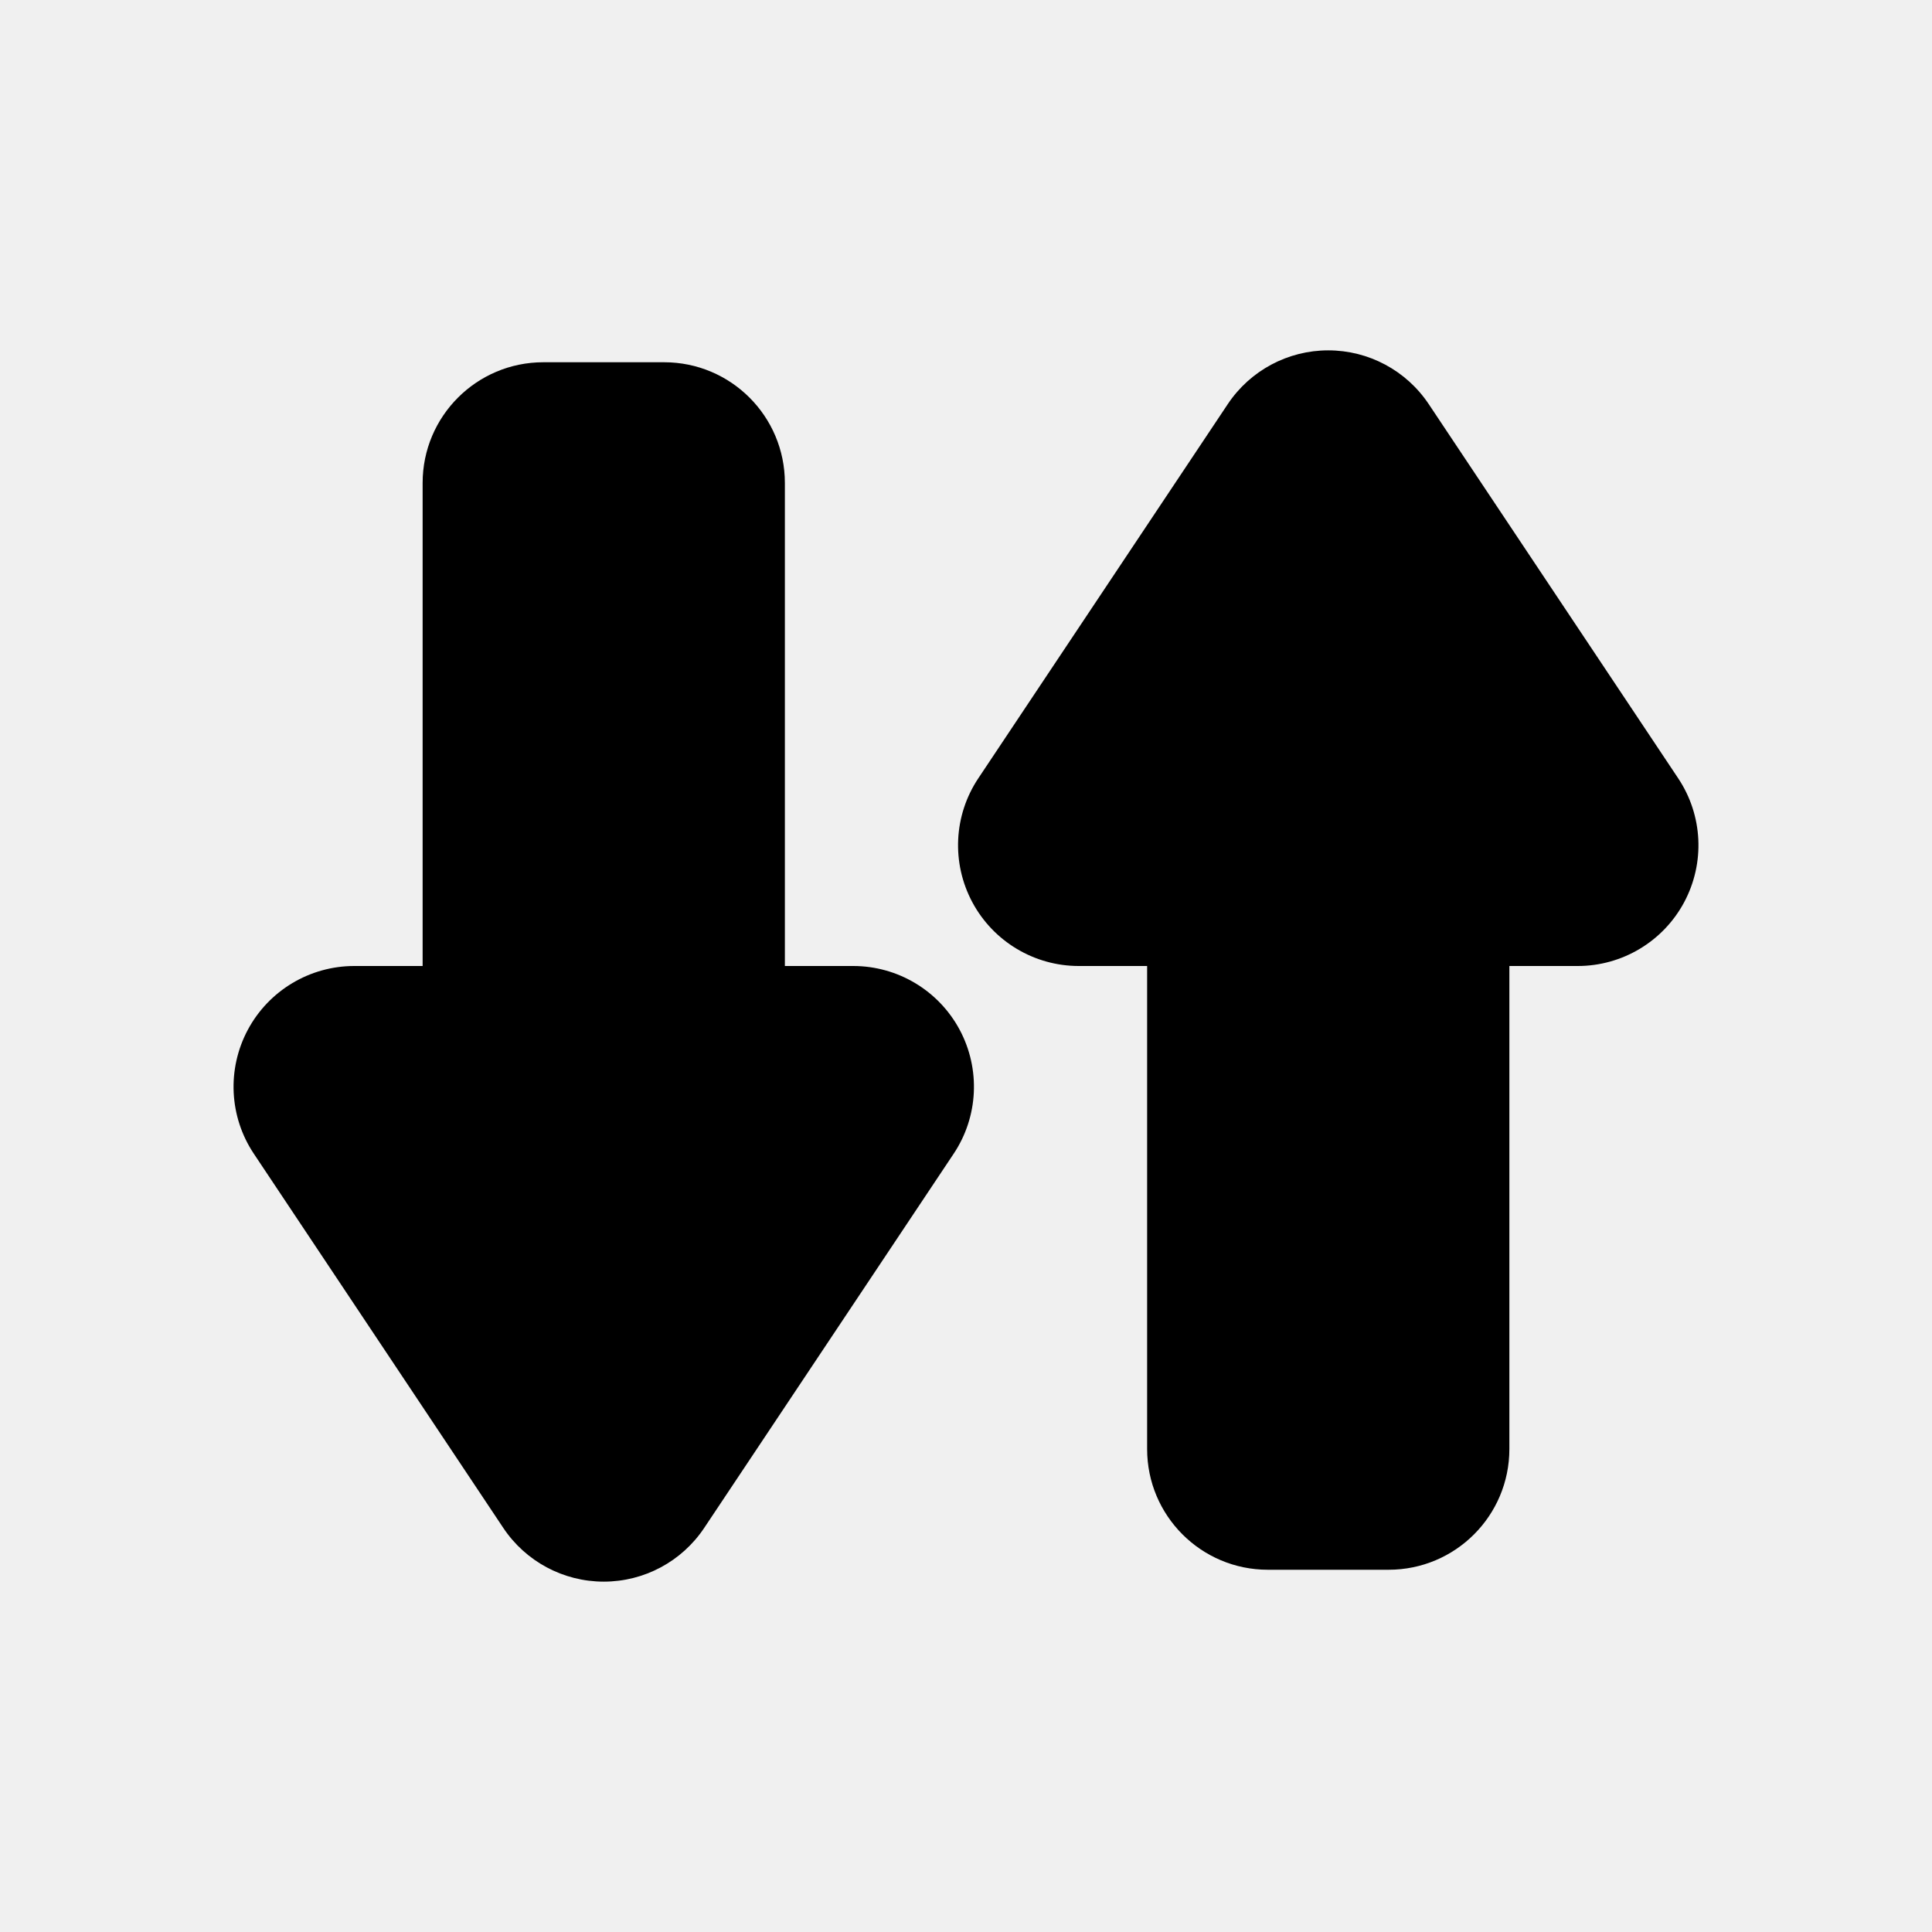
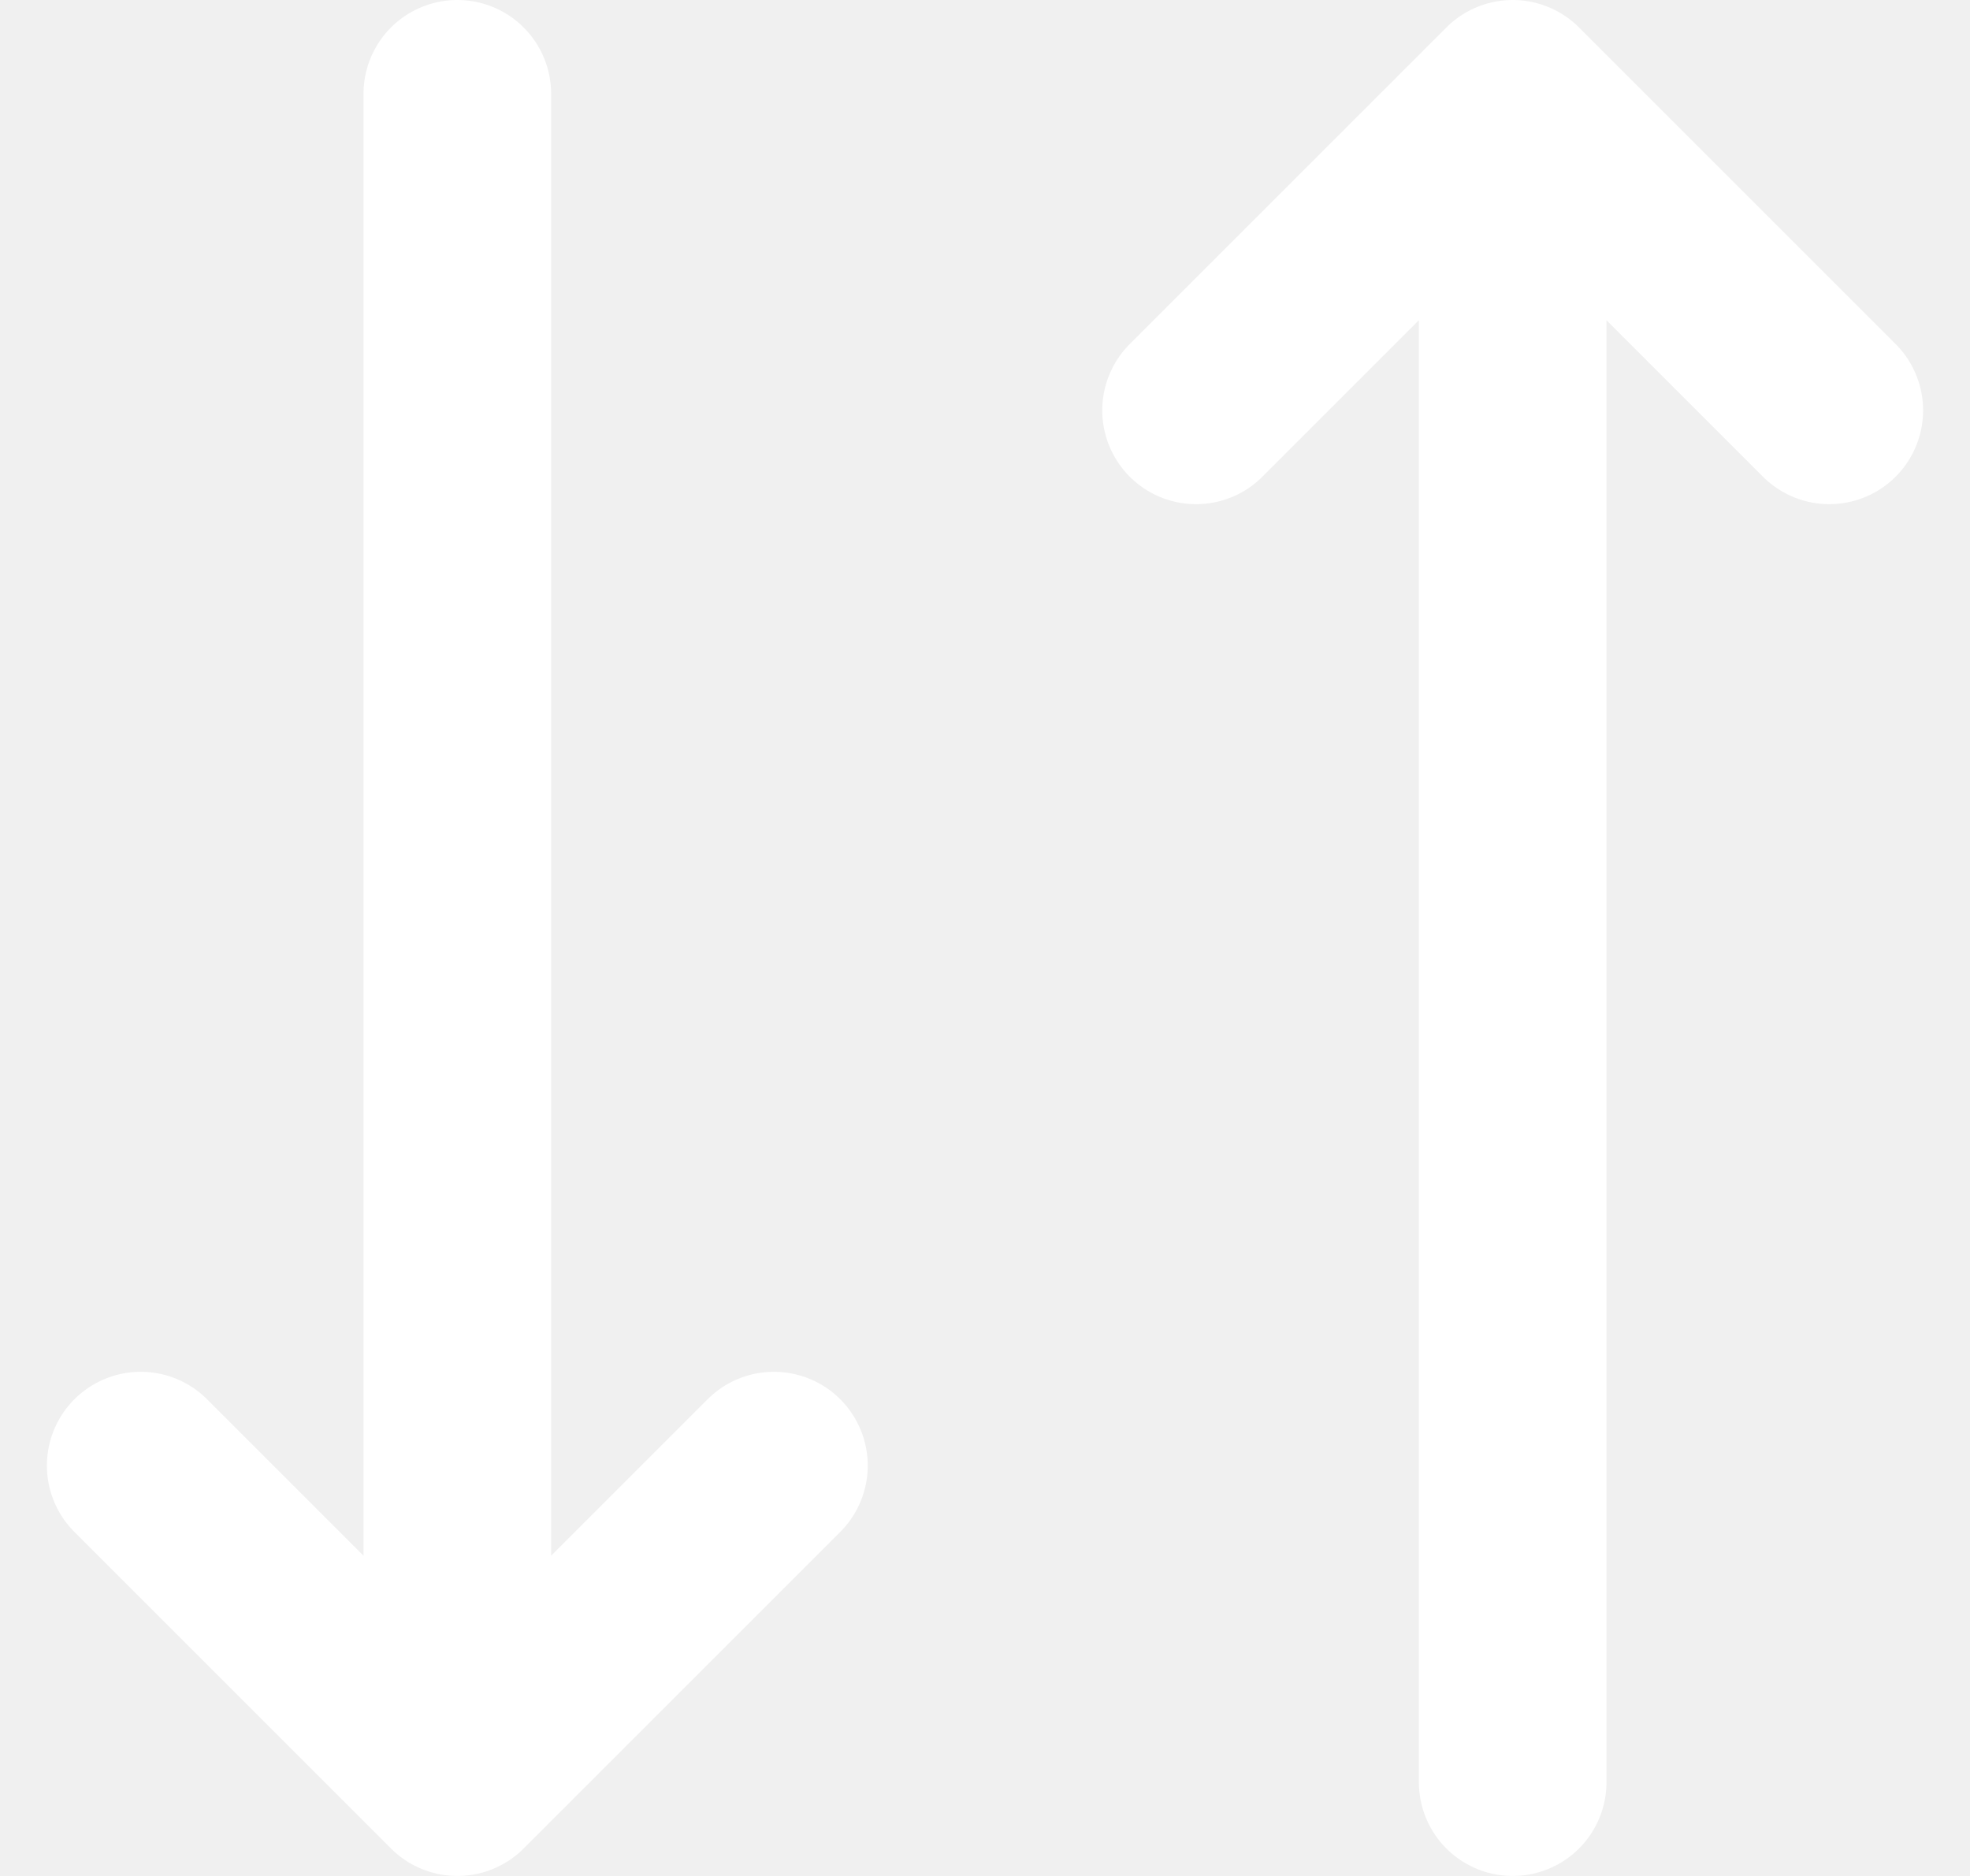
- <svg xmlns="http://www.w3.org/2000/svg" height="32px" style="fill-rule:evenodd;clip-rule:evenodd;stroke-linejoin:round;stroke-miterlimit:2;" version="1.1" width="32px" xml:space="preserve">
-   <path d="M7,16l-1.132,0c-0.737,0 -1.415,0.406 -1.763,1.056c-0.348,0.651 -0.31,1.44 0.099,2.053l4.132,6.198c0.371,0.556 0.995,0.89 1.664,0.89c0.669,0 1.293,-0.334 1.664,-0.89l4.132,-6.198c0.409,-0.613 0.447,-1.402 0.099,-2.053c-0.348,-0.65 -1.026,-1.056 -1.763,-1.056l-1.132,0l-0,-8c-0,-1.105 -0.895,-2 -2,-2l-2,0c-1.105,0 -2,0.895 -2,2l-0,8Zm12,-0l0,8c0,1.105 0.895,2 2,2l2,0c1.105,-0 2,-0.895 2,-2l0,-8l1.132,-0c0.737,-0 1.415,-0.406 1.763,-1.056c0.348,-0.651 0.31,-1.44 -0.099,-2.053l-4.132,-6.198c-0.371,-0.556 -0.995,-0.89 -1.664,-0.89c-0.669,-0 -1.293,0.334 -1.664,0.89l-4.132,6.198c-0.409,0.613 -0.447,1.402 -0.099,2.053c0.348,0.65 1.026,1.056 1.763,1.056l1.132,-0Z" />
+ <svg xmlns="http://www.w3.org/2000/svg" width="21" height="20" viewBox="0 0 21 20" fill="none">
+   <path d="M12.75 4.375L16.125 1M16.125 1L19.5 4.375M16.125 1L16.125 19M8.25 15.625L4.875 19M4.875 19L1.5 15.625M4.875 19L4.875 1" stroke="white" stroke-width="2" stroke-linecap="round" stroke-linejoin="round" />
</svg>
